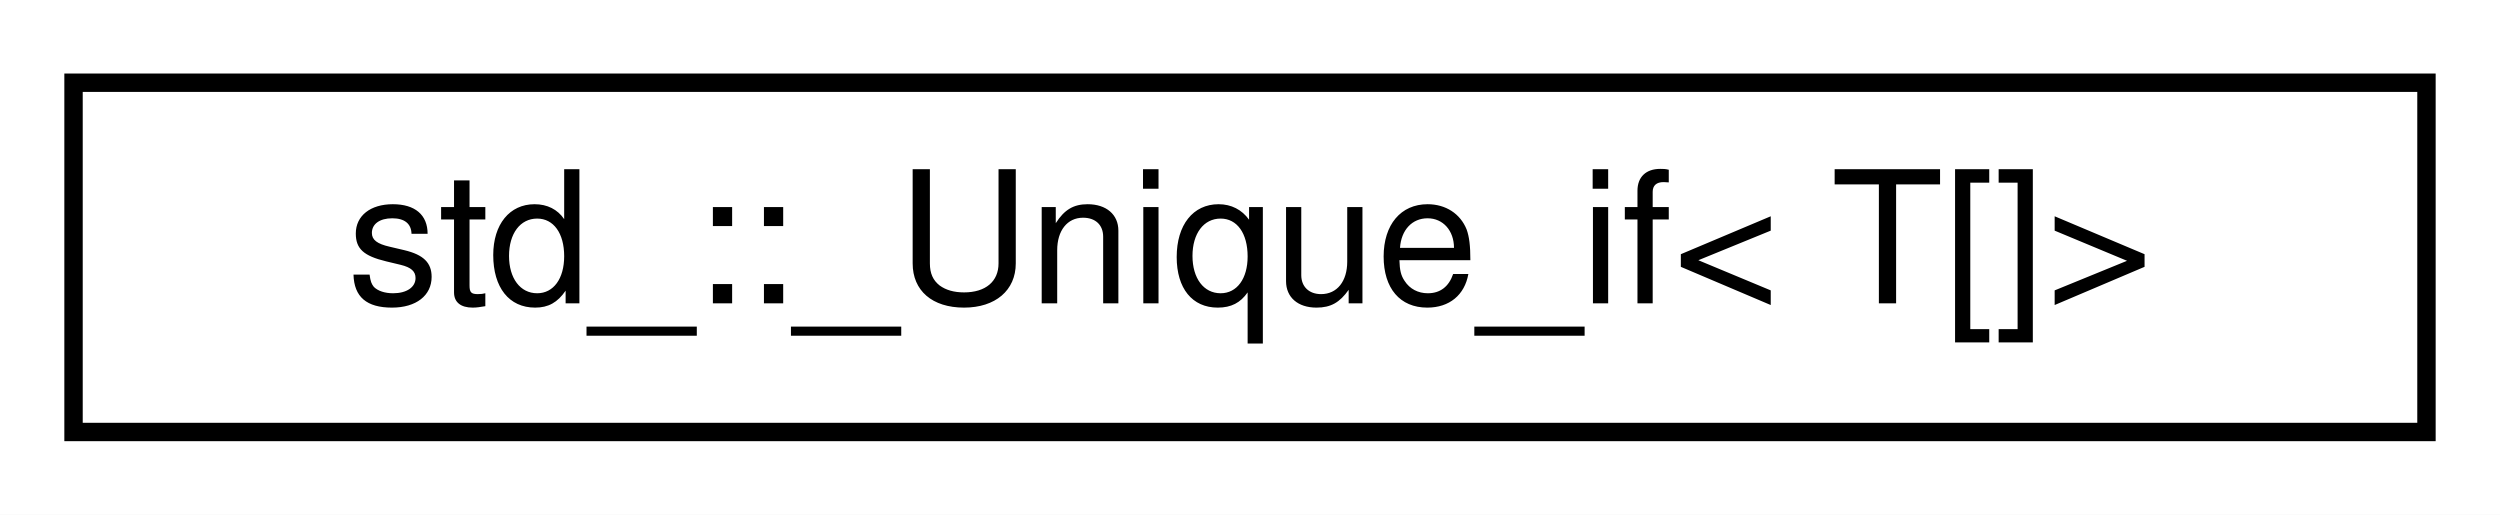
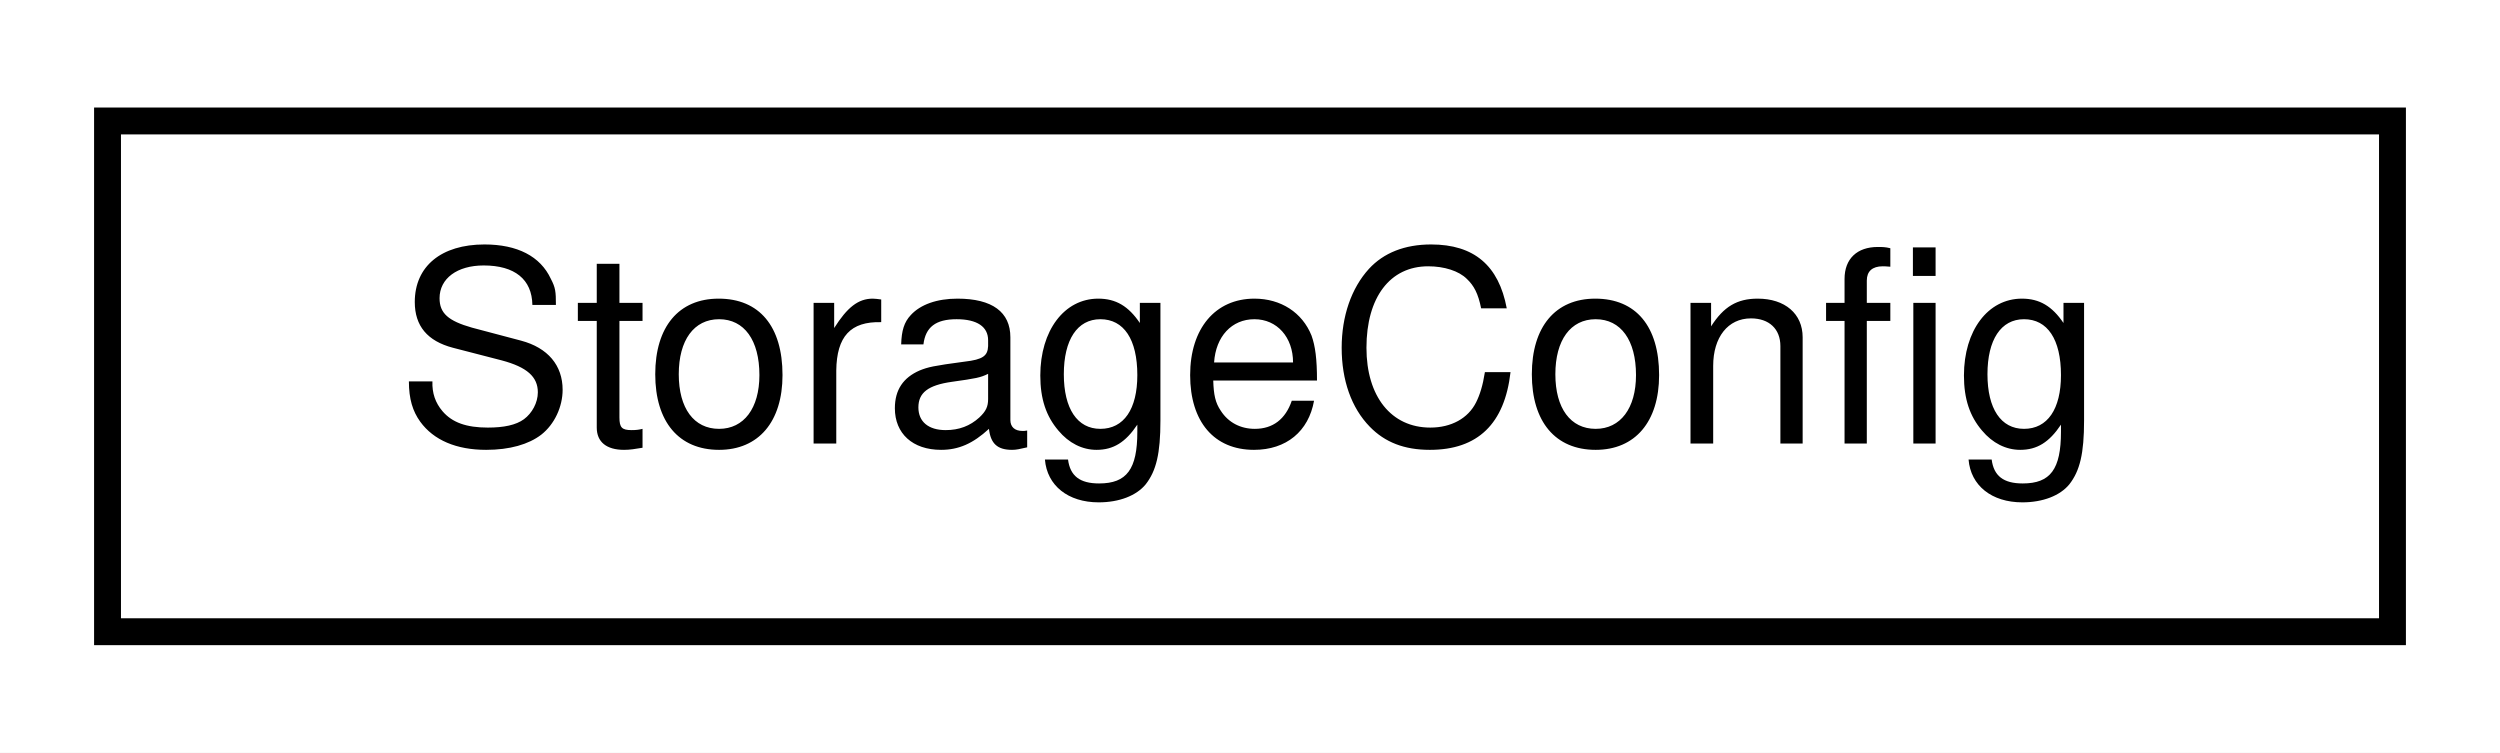
- <svg xmlns="http://www.w3.org/2000/svg" xmlns:xlink="http://www.w3.org/1999/xlink" width="136pt" height="28pt" viewBox="0.00 0.00 136.00 28.00">
+ <svg xmlns="http://www.w3.org/2000/svg" xmlns:xlink="http://www.w3.org/1999/xlink" width="93pt" height="28pt" viewBox="0.00 0.00 93.00 28.00">
  <g id="graph0" class="graph" transform="scale(1 1) rotate(0) translate(4 24)">
-     <polygon fill="white" stroke="transparent" points="-4,4 -4,-24 132,-24 132,4 -4,4" />
+     <polygon fill="white" stroke="transparent" points="-4,4 -4,-24 89,-24 89,4 -4,4" />
    <g id="node1" class="node">
      <g id="a_node1">
-         <a xlink:href="structstd___1_1___unique__if_3_01_t_0f_0e_4.html" target="_top" xlink:title=" ">
-           <polygon fill="white" stroke="black" points="0,-0.5 0,-19.5 128,-19.5 128,-0.5 0,-0.5" />
-           <text text-anchor="middle" x="64" y="-7.5" font-family="Helvetica,sans-Serif" font-size="10.00">std_::_Unique_if&lt; T[]&gt;</text>
+         <a xlink:href="struct_storage_config.html" target="_top" xlink:title=" ">
+           <polygon fill="white" stroke="black" points="0,-0.5 0,-19.5 85,-19.5 85,-0.5 0,-0.5" />
+           <text text-anchor="middle" x="42.5" y="-7.5" font-family="Helvetica,sans-Serif" font-size="10.00">StorageConfig</text>
        </a>
      </g>
    </g>
  </g>
</svg>
